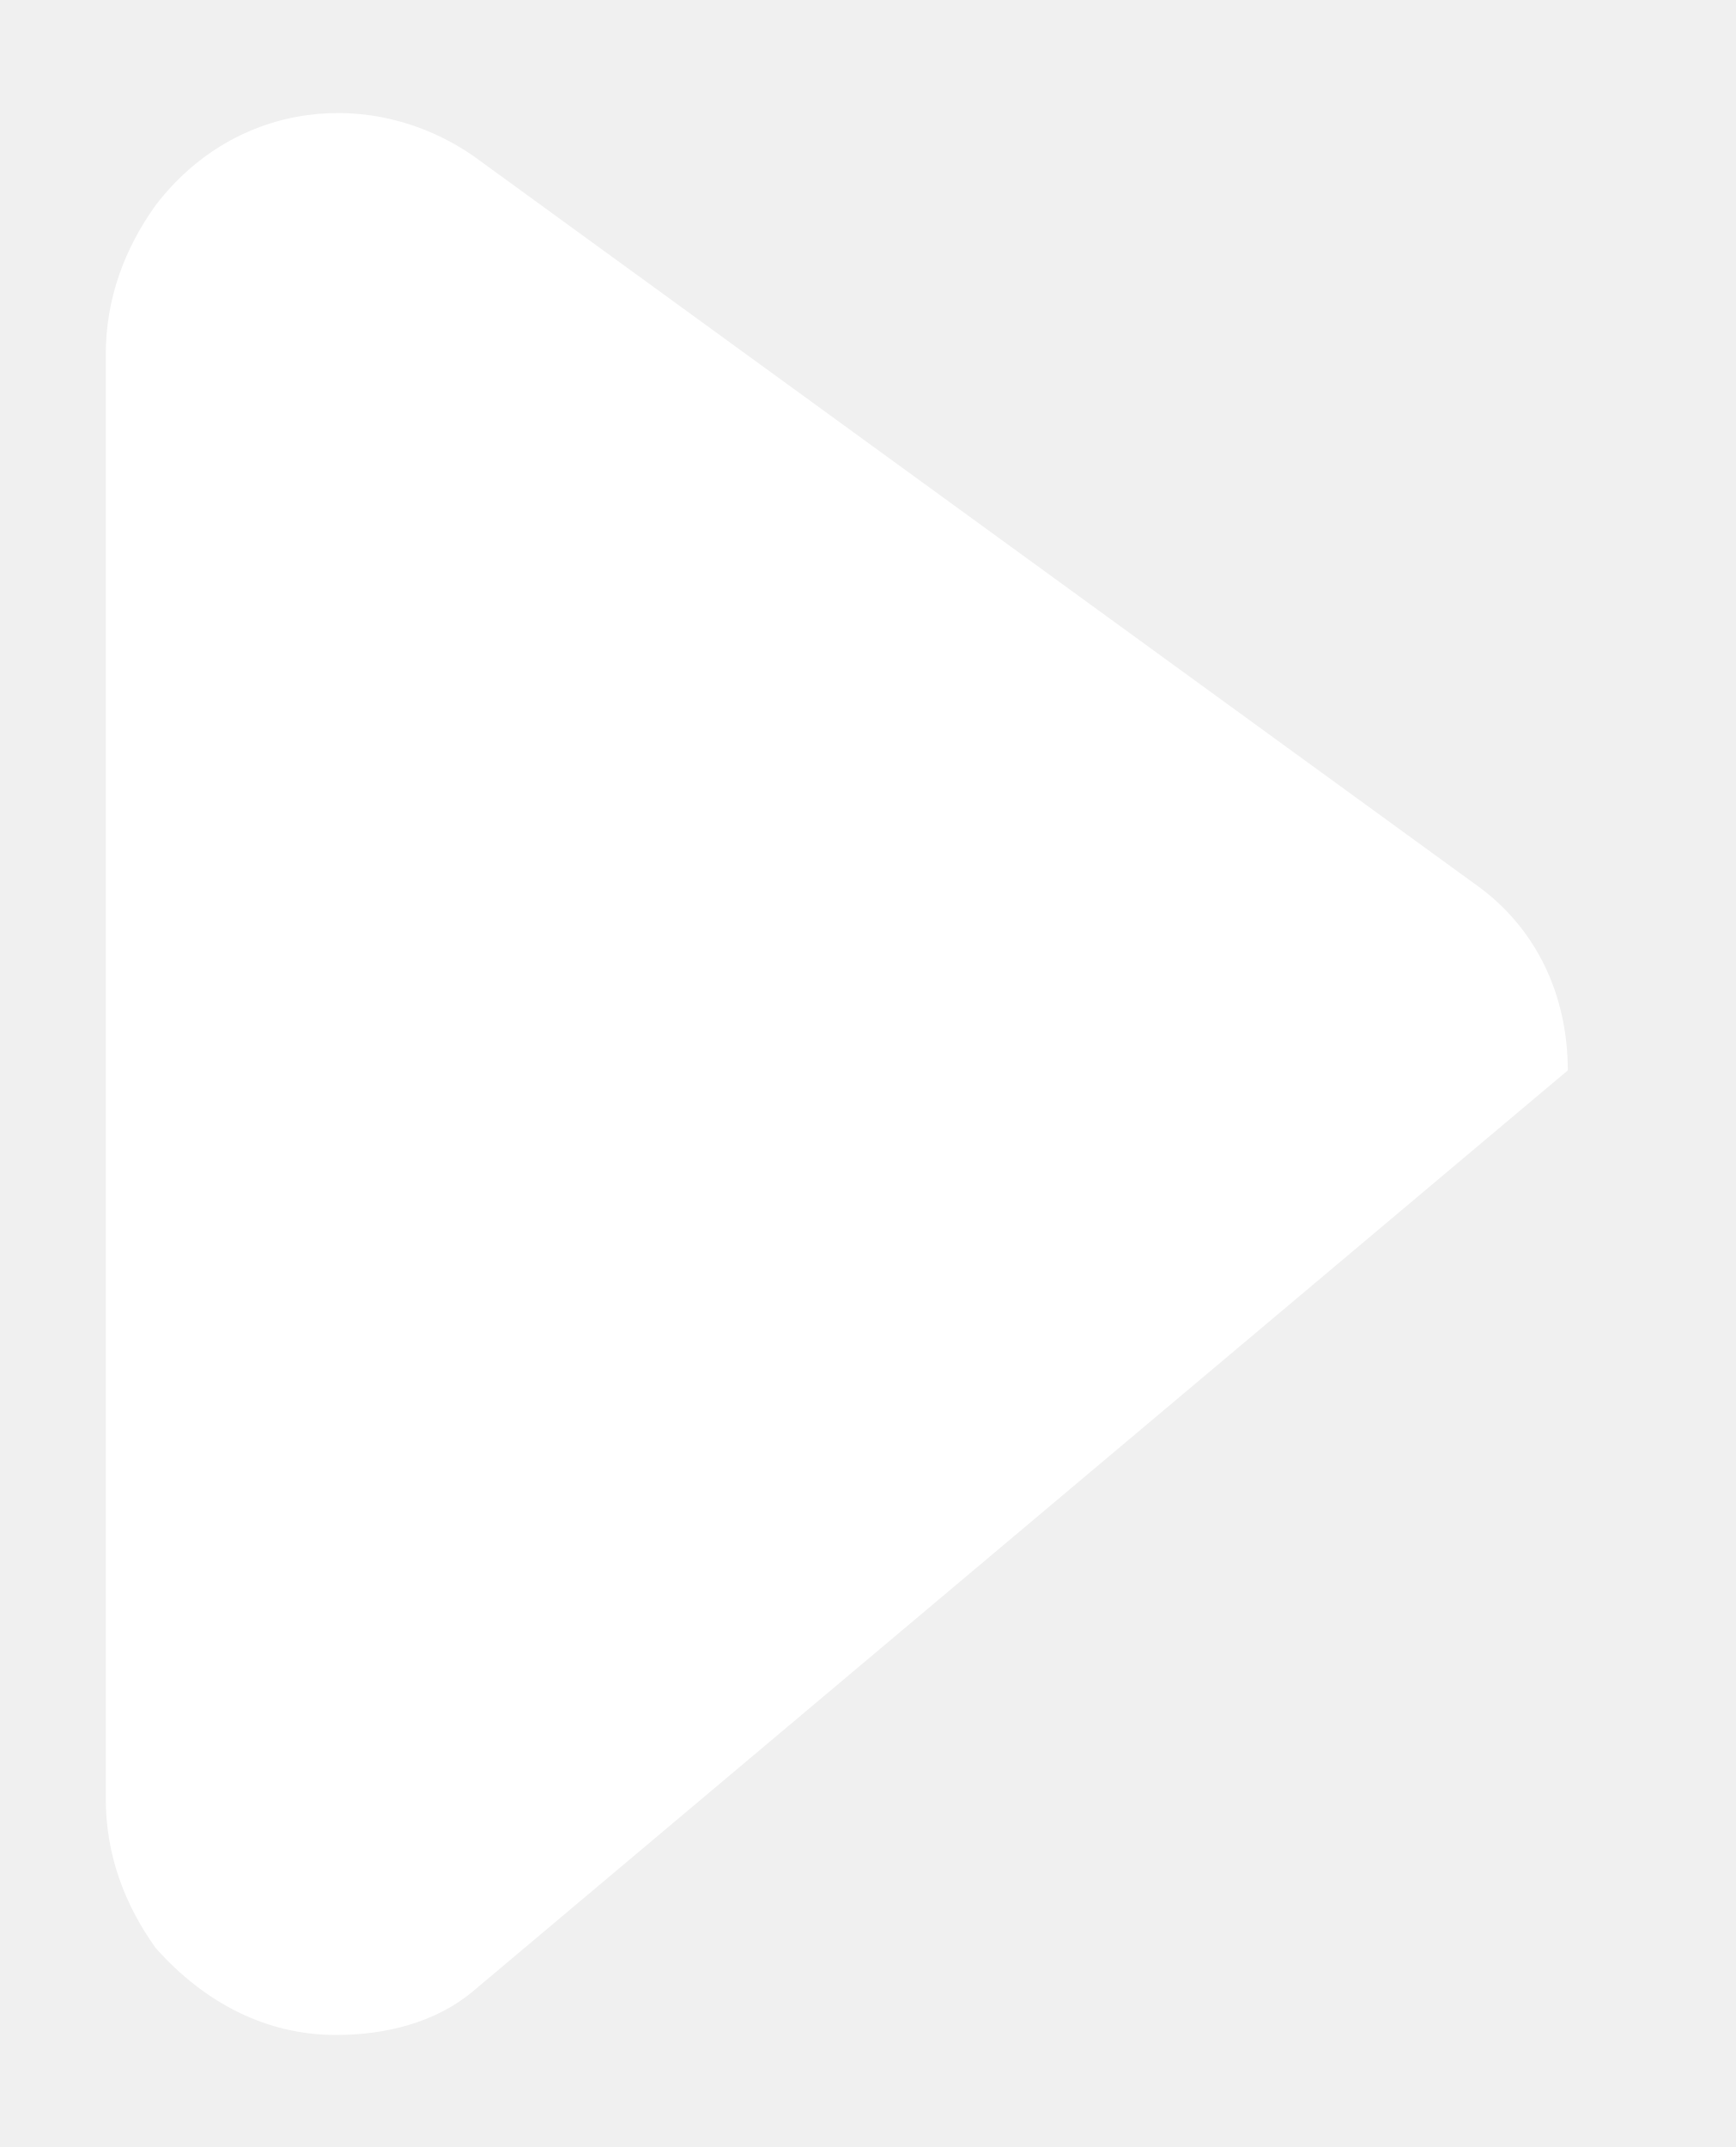
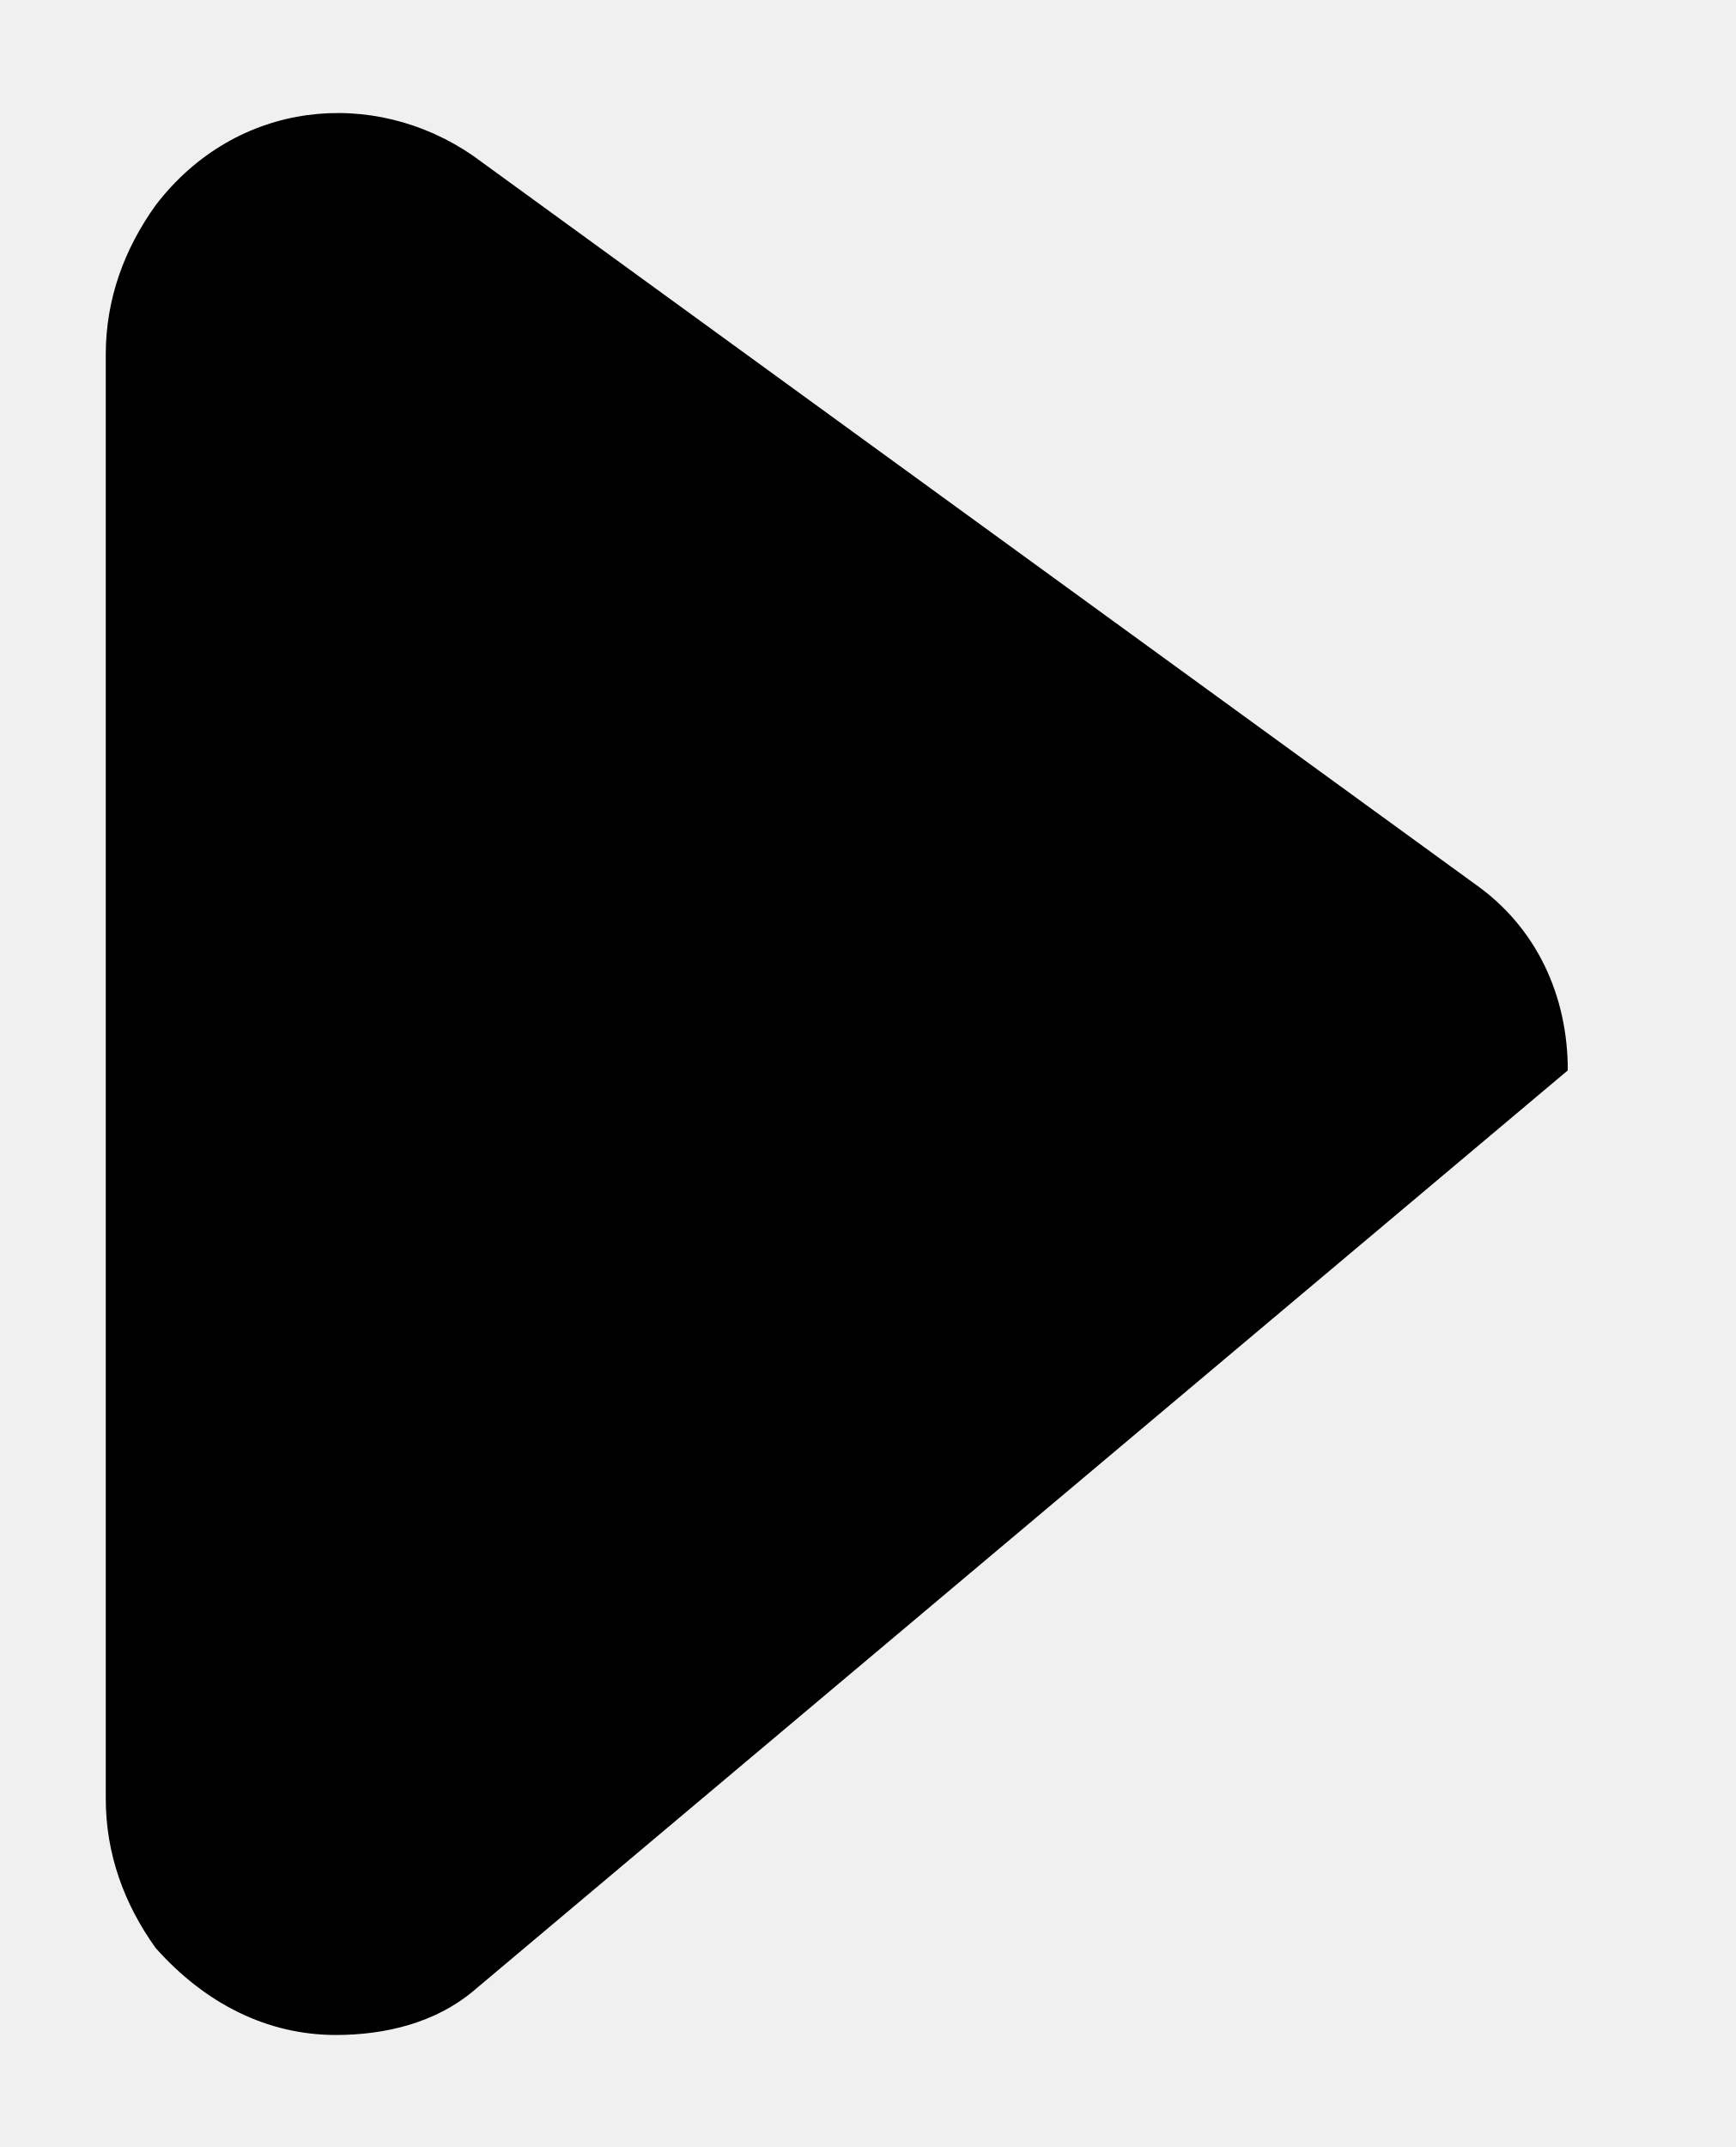
<svg xmlns="http://www.w3.org/2000/svg" version="1.1" x="0px" y="0px" viewBox="0 0 27.9 34.5" style="enable-background:new 0 0 27.9 34.5;" xml:space="preserve">
-   <style type="text/css">
- 	.st0{fill-rule:evenodd;clip-rule:evenodd;fill:#009FE5;}
- 	.st1{fill:none;}
- 	.st2{fill:#FDE619;}
- 	.st3{fill:#FFFFFF;}
- 	.st4{fill:#ED1D24;}
- 	.st5{fill:#FCC403;}
- 	.st6{fill:#FDD300;}
- 	.st7{fill:#FFFFFF;stroke:#FFFFFF;stroke-linejoin:round;stroke-miterlimit:10;}
- 	.st8{fill:#E20613;}
- 	.st9{fill:#DA0812;}
- 	.st10{fill:none;stroke:#FDE619;stroke-width:5;stroke-linecap:round;stroke-linejoin:round;stroke-miterlimit:10;}
- 	.st11{display:none;}
- 	.st12{display:inline;}
- 	.st13{fill:none;stroke:#FDE619;stroke-miterlimit:10;}
- 	.st14{display:inline;fill:#ED1D24;}
- 	.st15{display:inline;fill:#FFFFFF;}
- </style>
-   <g id="reel_copy_8">
- </g>
  <g id="prizes_copy_4">
-     <path class="st3" d="M7.6,32c-0.6,0.5-1.4,0.7-2.2,0.7c-1.1,0-2.1-0.5-2.9-1.4c-0.5-0.7-0.8-1.5-0.8-2.4l0-23.2   C1.7,4.8,2,4,2.5,3.3C3.8,1.6,6,1.4,7.6,2.5l16.1,11.7c1,0.7,1.5,1.8,1.5,3L7.6,32z" />
+     <path class="st200" d="M7.6,32c-0.6,0.5-1.4,0.7-2.2,0.7c-1.1,0-2.1-0.5-2.9-1.4c-0.5-0.7-0.8-1.5-0.8-2.4l0-23.2   C1.7,4.8,2,4,2.5,3.3C3.8,1.6,6,1.4,7.6,2.5l16.1,11.7c1,0.7,1.5,1.8,1.5,3L7.6,32z" />
  </g>
-   <g id="i" class="st11">
- </g>
-   <g id="wheel" class="st11">
- </g>
</svg>
